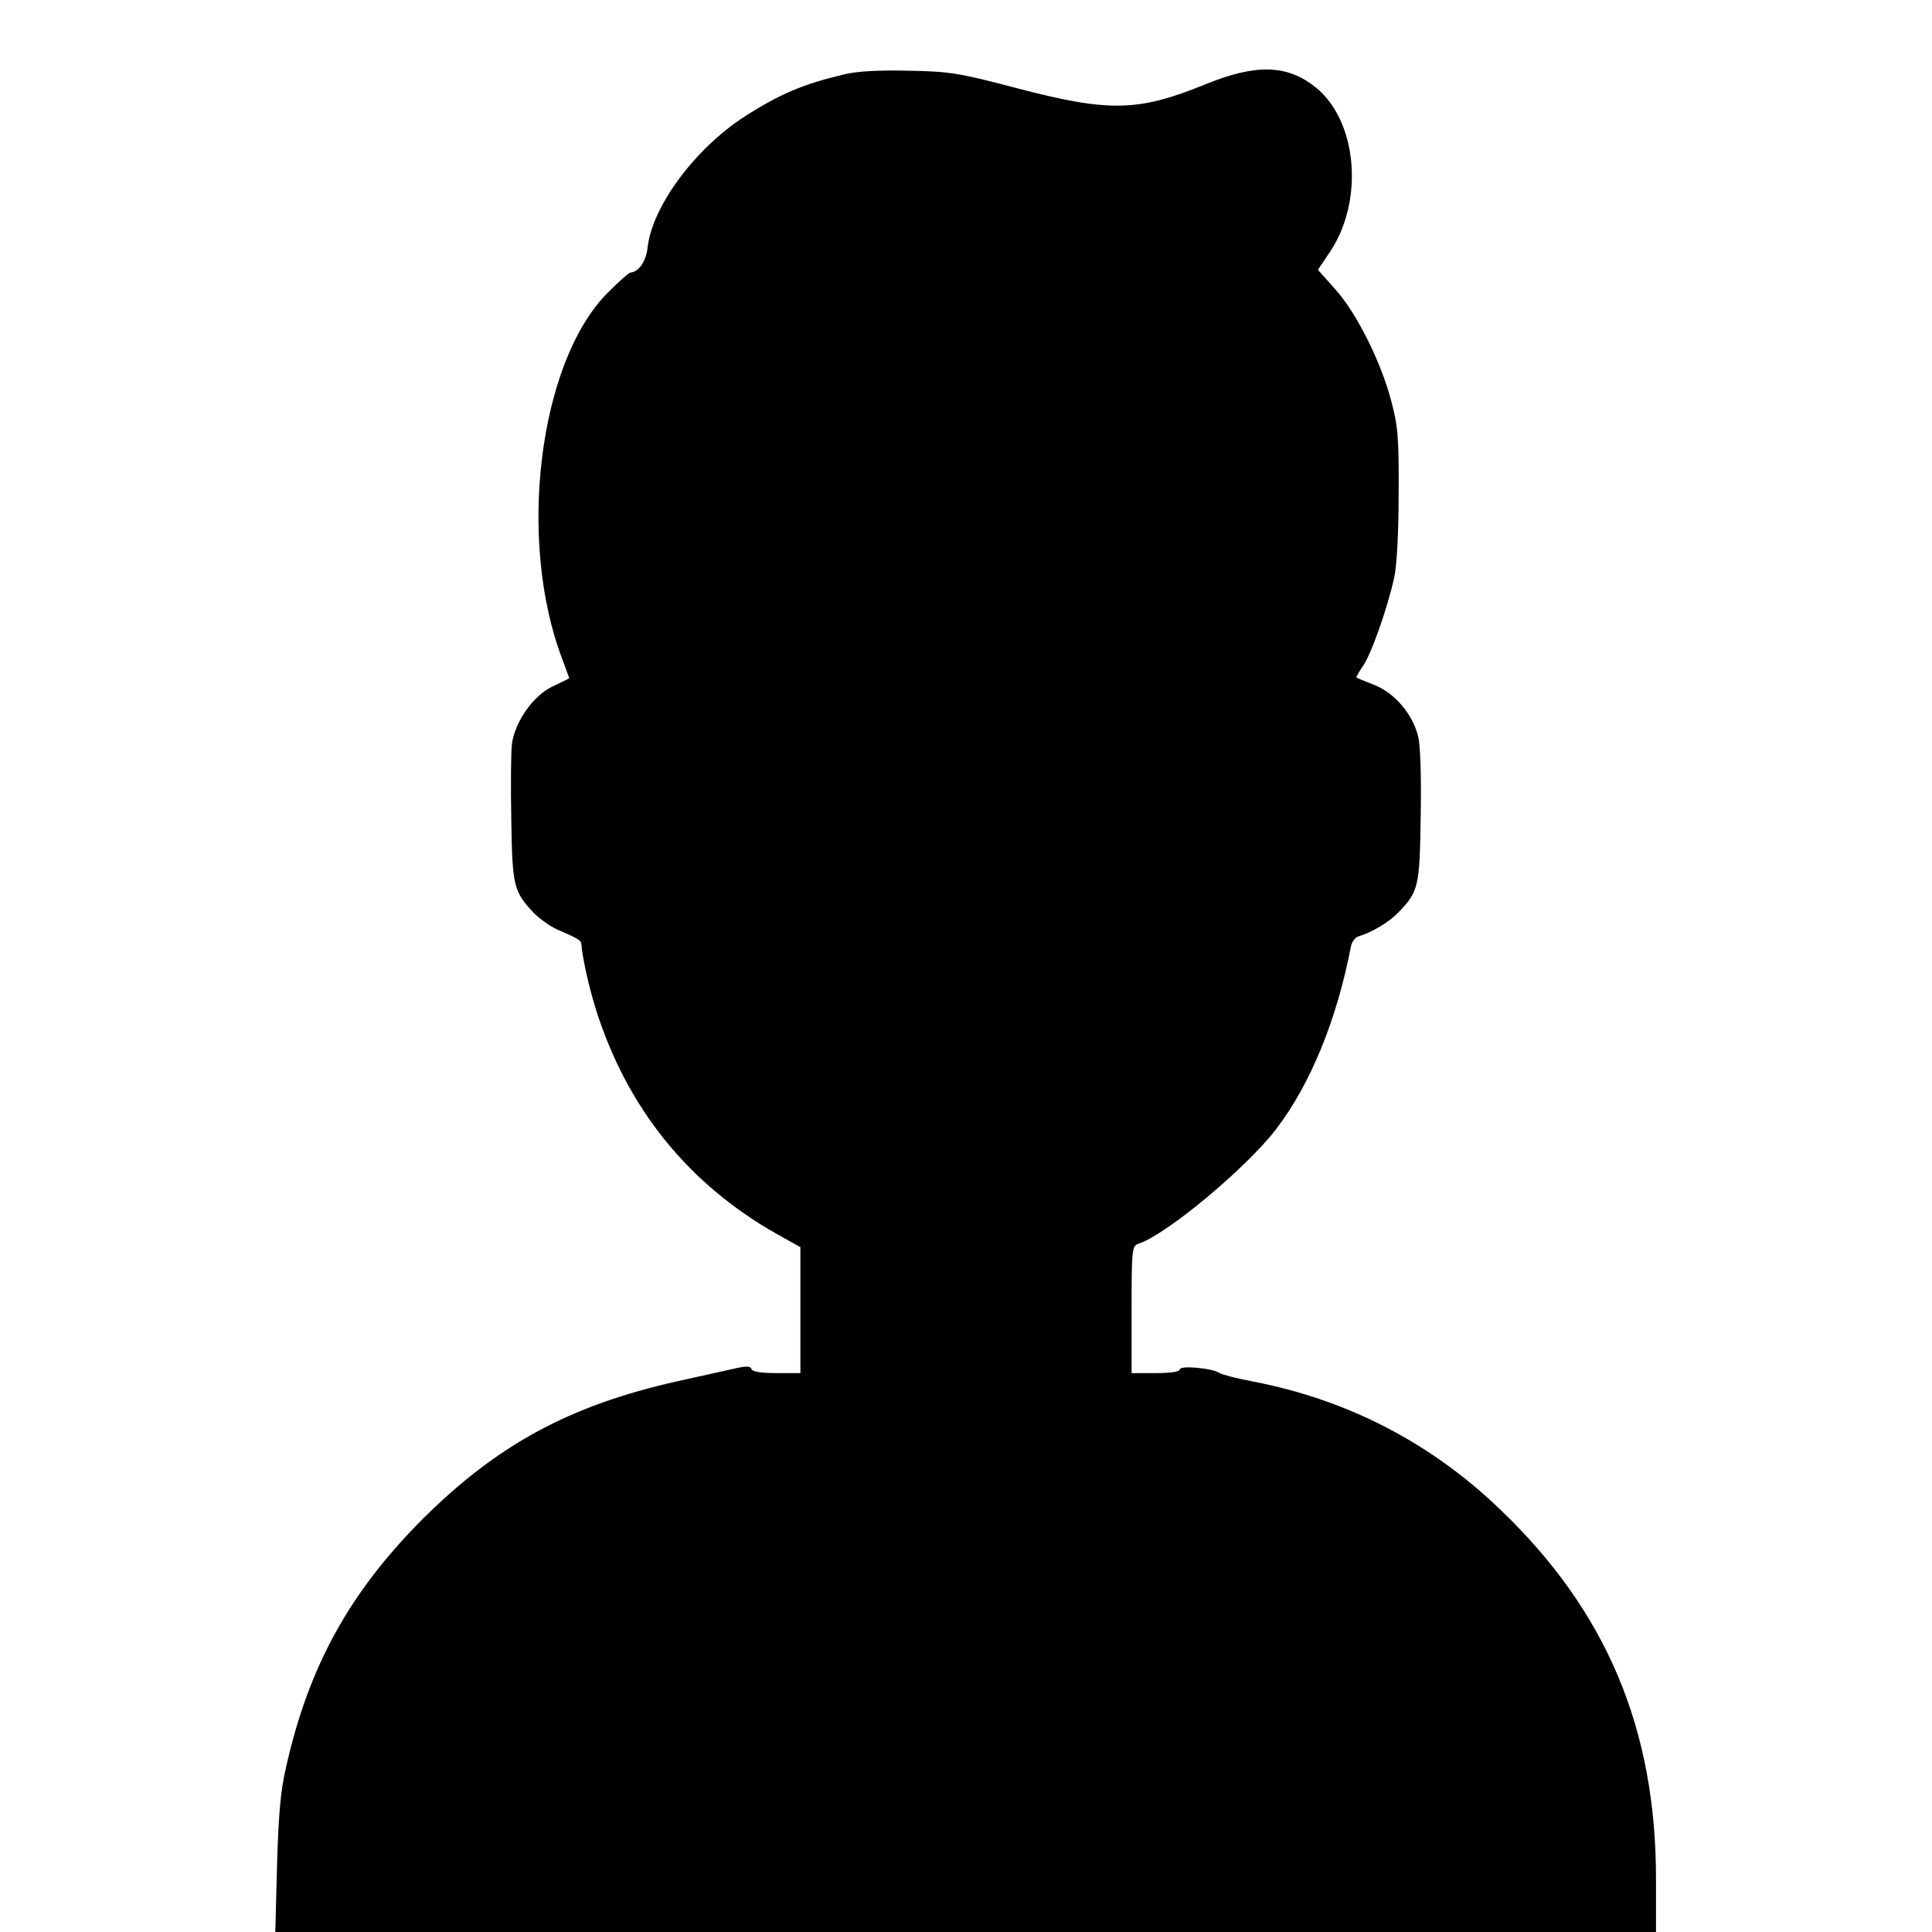
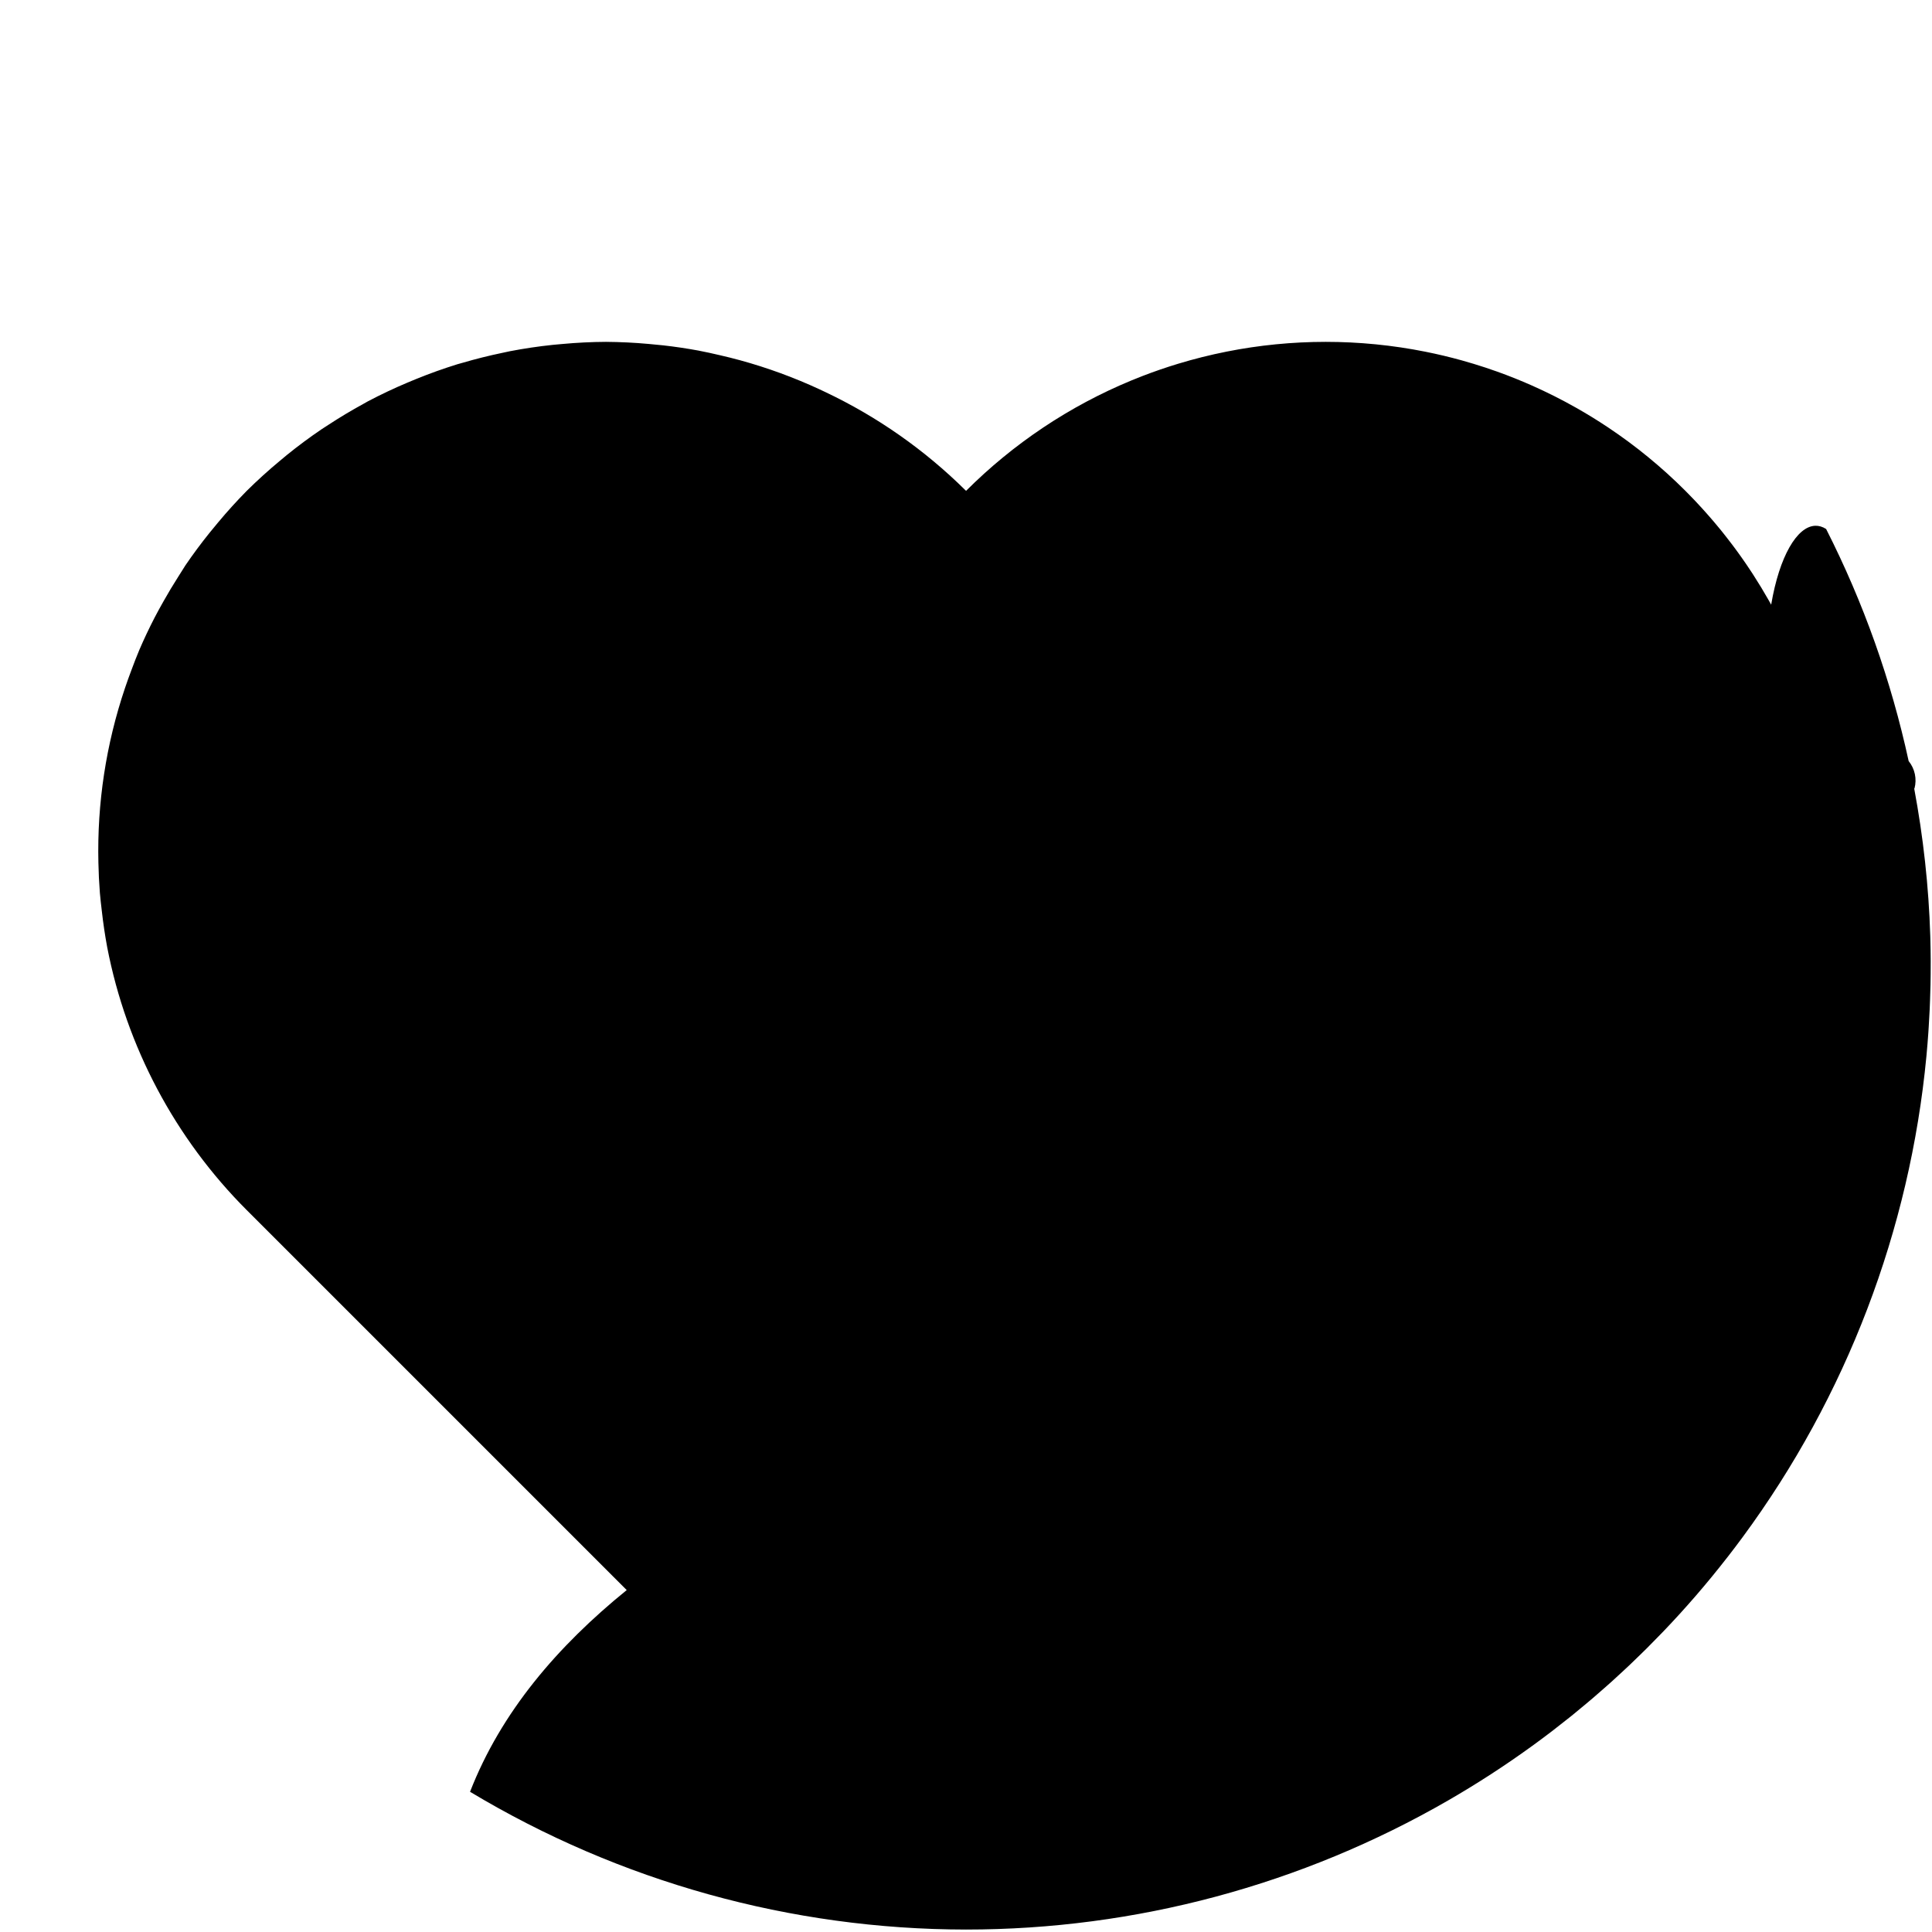
- <svg xmlns="http://www.w3.org/2000/svg" version="1.0" width="560pt" height="560pt" viewBox="0 0 560 560" preserveAspectRatio="xMidYMid meet">
-   <g transform="translate(0,560) scale(0.1,-0.1)" fill="#000000" stroke="none">
-     <path d="M2445 5384 c-117 -28 -184 -56 -287 -122 -144 -93 -268 -261 -281 -380 -4 -39 -26 -71 -50 -72 -4 0 -34 -27 -67 -60 -198 -201 -262 -716 -130 -1061 11 -30 20 -54 20 -55 0 0 -21 -11 -47 -23 -56 -26 -109 -100 -119 -166 -3 -23 -4 -122 -2 -221 3 -195 7 -208 66 -271 17 -17 48 -39 69 -48 58 -25 68 -31 68 -41 3 -38 21 -122 42 -189 90 -286 268 -507 525 -652 l68 -38 0 -182 0 -183 -69 0 c-44 0 -71 4 -73 12 -3 9 -16 9 -54 0 -27 -6 -100 -22 -162 -36 -312 -70 -521 -184 -738 -400 -212 -213 -330 -428 -395 -719 -16 -68 -22 -142 -26 -284 l-5 -193 2001 0 2001 0 0 154 c0 436 -144 777 -453 1072 -200 192 -440 316 -712 369 -49 9 -94 21 -100 25 -17 14 -115 23 -115 11 0 -7 -27 -11 -70 -11 l-70 0 0 184 c0 175 1 185 20 191 79 25 311 218 398 331 100 130 177 318 218 532 3 13 12 25 22 28 40 12 88 41 115 69 59 61 62 74 65 281 2 119 -1 207 -8 232 -17 64 -68 123 -125 146 -28 11 -52 21 -53 22 -2 1 6 15 17 31 24 32 72 168 92 258 8 37 13 131 13 245 1 161 -2 196 -22 270 -30 113 -100 253 -162 322 l-50 56 35 52 c100 149 79 382 -43 478 -82 65 -172 67 -317 8 -197 -80 -279 -82 -550 -11 -163 43 -192 48 -310 50 -87 2 -150 -1 -190 -11z" />
-   </g>
+ <svg xmlns="http://www.w3.org/2000/svg" width="700" height="700" version="1.1" viewBox="0 0 185.21 185.21">
+   <path transform="scale(.26458)" d="m219.73 123.86a184.29 184.29 0 0 0-16.197 0.797 184.29 184.29 0 0 0-3.221 0.293 184.29 184.29 0 0 0-15.551 2.305 184.29 184.29 0 0 0-2.807 0.604 184.29 184.29 0 0 0-14.389 3.603 184.29 184.29 0 0 0-1.809 0.504 184.29 184.29 0 0 0-14.951 5.352 184.29 184.29 0 0 0-3.135 1.297 184.29 184.29 0 0 0-14.371 6.797 184.29 184.29 0 0 0-1.6 0.902 184.29 184.29 0 0 0-12.76 7.646 184.29 184.29 0 0 0-2.394 1.549 184.29 184.29 0 0 0-12.605 9.348 184.29 184.29 0 0 0-2.541 2.117 184.29 184.29 0 0 0-11.986 10.865 184.29 184.29 0 0 0-10.463 11.543 184.29 184.29 0 0 0-3.062 3.717 184.29 184.29 0 0 0-8.701 11.732 184.29 184.29 0 0 0-2.668 4.232 184.29 184.29 0 0 0-5.277 8.805 184.29 184.29 0 0 0-3.236 5.928 184.29 184.29 0 0 0-5.519 11.67 184.29 184.29 0 0 0-2.889 7.383 184.29 184.29 0 0 0-2.299 6.418 184.29 184.29 0 0 0-9.646 63.301 184.29 184.29 0 0 0 0.537 10.959 184.29 184.29 0 0 0 0.693 6.471 184.29 184.29 0 0 0 1.967 13.256 184.29 184.29 0 0 0 50.564 95.215l137.66 137.66c-25.085 20.349-45.5 44.138-56.764 73.082a349.56 349.56 0 0 0 179.69 49.918 349.56 349.56 0 0 0 174.78-46.832 349.56 349.56 0 0 0 30.199-19.576 349.56 349.56 0 0 0 6.805-5.057c0.318-0.243 0.634-0.489 0.951-0.732a349.56 349.56 0 0 0 5.809-4.557c0.482-0.386 0.964-0.772 1.443-1.16a349.56 349.56 0 0 0 5.043-4.174c0.698-0.587 1.395-1.173 2.088-1.766a349.56 349.56 0 0 0 4.197-3.656c0.871-0.77 1.744-1.534 2.607-2.312a349.56 349.56 0 0 0 3.606-3.309c0.97-0.899 1.945-1.794 2.904-2.703a349.56 349.56 0 0 0 3.777-3.654c0.767-0.75 1.542-1.493 2.303-2.25a349.56 349.56 0 0 0 4.314-4.387c0.617-0.636 1.245-1.262 1.857-1.902a349.56 349.56 0 0 0 5.881-6.295 349.56 349.56 0 0 0 5.973-6.736 349.56 349.56 0 0 0 5.734-6.814c0.019-0.026 0.035-0.047 0.062-0.072a349.56 349.56 0 0 0 0.295-0.369 349.56 349.56 0 0 0 5.307-6.65c0.004-0.008 0.008-0.012 0.02-0.02a349.56 349.56 0 0 0 0.045-0.059 349.56 349.56 0 0 0 5.389-7.113 349.56 349.56 0 0 0 66.607-174.3c0.019-0.171 0.027-0.343 0.045-0.514a349.56 349.56 0 0 0 0.65-7.979c0.053-0.704 0.089-1.412 0.133-2.117a349.56 349.56 0 0 0 0.359-6.469c0.053-1.077 0.089-2.155 0.123-3.234a349.56 349.56 0 0 0 0.168-5.572c0.026-1.275 0.034-2.553 0.053-3.832a349.56 349.56 0 0 0 0.018-4.721c-0.019-2.706-0.052-5.41-0.127-8.111a349.56 349.56 0 0 0-0.027-1.014c-0.561-17.987-2.538-35.853-5.834-53.455l0.111 0.029a11.271 11.206 15 0 0 0.002-0.006 11.271 11.206 15 0 0-2.113-9.922c-6.323-29.094-16.329-57.367-29.906-84.092-1.311-0.837-2.645-1.217-3.971-1.166l-0.004 0.002c-6.561 0.253-12.961 11.025-15.932 28.592-0.31-0.56-0.626-1.118-0.941-1.676-0.012-0.022-0.025-0.043-0.037-0.064-1.719-3.032-3.533-6.025-5.438-8.977-0.171-0.265-0.339-0.531-0.512-0.795-0.503-0.771-1.016-1.536-1.531-2.301-0.271-0.402-0.542-0.805-0.816-1.205-0.479-0.698-0.962-1.393-1.451-2.086-0.348-0.493-0.701-0.984-1.055-1.475-0.454-0.629-0.908-1.258-1.371-1.883-0.389-0.526-0.788-1.048-1.184-1.57-0.714-0.943-1.437-1.881-2.172-2.812-0.546-0.693-1.091-1.387-1.648-2.074-0.404-0.497-0.817-0.989-1.227-1.482-0.51-0.615-1.02-1.23-1.539-1.84-0.454-0.534-0.916-1.062-1.377-1.592-0.475-0.546-0.953-1.09-1.436-1.631-0.467-0.523-0.935-1.045-1.408-1.565-0.473-0.519-0.953-1.034-1.434-1.549a184.29 184.29 0 0 0-0.564-0.607c-0.304-0.323-0.607-0.647-0.914-0.969-0.85-0.89-1.712-1.773-2.584-2.65-0.147-0.148-0.288-0.3-0.436-0.447-2.16-2.16-4.369-4.262-6.623-6.303-2.211-2.002-4.467-3.943-6.764-5.828-0.009-0.008-0.018-0.016-0.027-0.023-1.206-0.989-2.422-1.965-3.65-2.922h-0.002c-1.192-0.929-2.393-1.843-3.606-2.74h-0.002c-2.377-1.759-4.794-3.457-7.246-5.096-0.003-0.002-0.006-0.006-0.01-0.008a184.29 184.29 0 0 0-0.006-0.004c-0.045-0.03-0.092-0.062-0.137-0.092-3.757-2.505-7.6-4.867-11.52-7.084-2.613-1.478-5.261-2.892-7.939-4.238-1.339-0.673-2.684-1.331-4.039-1.971h-0.002c-1.355-0.64-2.716-1.264-4.086-1.871h-0.002c-4.109-1.821-8.285-3.492-12.518-5.008h-0.002c-0.485-0.174-0.976-0.334-1.463-0.504-0.928-0.324-1.854-0.65-2.787-0.959-1.424-0.471-2.855-0.925-4.291-1.361-1.434-0.436-2.877-0.857-4.322-1.258-4.356-1.209-8.761-2.257-13.207-3.144-0.029-0.006-0.057-0.01-0.086-0.016a184.29 184.29 0 0 0-0.072-0.014c-0.778-0.155-1.56-0.295-2.34-0.439-0.63-0.117-1.257-0.243-1.889-0.354h-0.002c-1.483-0.259-2.971-0.5-4.463-0.723-0.001-1.9e-4 -0.003 1.9e-4 -0.004 0-3.022-0.451-6.059-0.826-9.109-1.127a184.29 184.29 0 0 0-0.104-0.01c-5.955-0.584-11.964-0.883-18-0.883h-0.002c-6.037 5e-5 -12.04 0.299-17.996 0.883a184.29 184.29 0 0 0-0.104 0.01c-5.992 0.591-11.934 1.474-17.805 2.641a184.29 184.29 0 0 0-0.074 0.016c-5.906 1.176-11.743 2.638-17.486 4.379a184.29 184.29 0 0 0-0.029 0.008c-4.341 1.317-8.628 2.792-12.855 4.424-1.398 0.54-2.79 1.097-4.174 1.67-5.537 2.294-10.963 4.856-16.256 7.682-0.031 0.016-0.061 0.034-0.092 0.051-5.295 2.83-10.458 5.924-15.469 9.27a184.29 184.29 0 0 0-0.111 0.076c-4.972 3.325-9.796 6.9-14.447 10.717-0.002 0.001-0.004 0.002-0.006 0.004a184.29 184.29 0 0 0-0.006 0.004c-4.643 3.811-9.118 7.862-13.402 12.146l-0.182-0.182c-0.003 0.003-0.005 0.007-0.008 0.01a184.29 184.29 0 0 0-50.984-35.703 184.29 184.29 0 0 0-1.836-0.869 184.29 184.29 0 0 0-28.934-10.584 184.29 184.29 0 0 0-7.174-1.795 184.29 184.29 0 0 0-7.914-1.709 184.29 184.29 0 0 0-12.637-1.875 184.29 184.29 0 0 0-5.385-0.521 184.29 184.29 0 0 0-15.26-0.75z" />
</svg>
